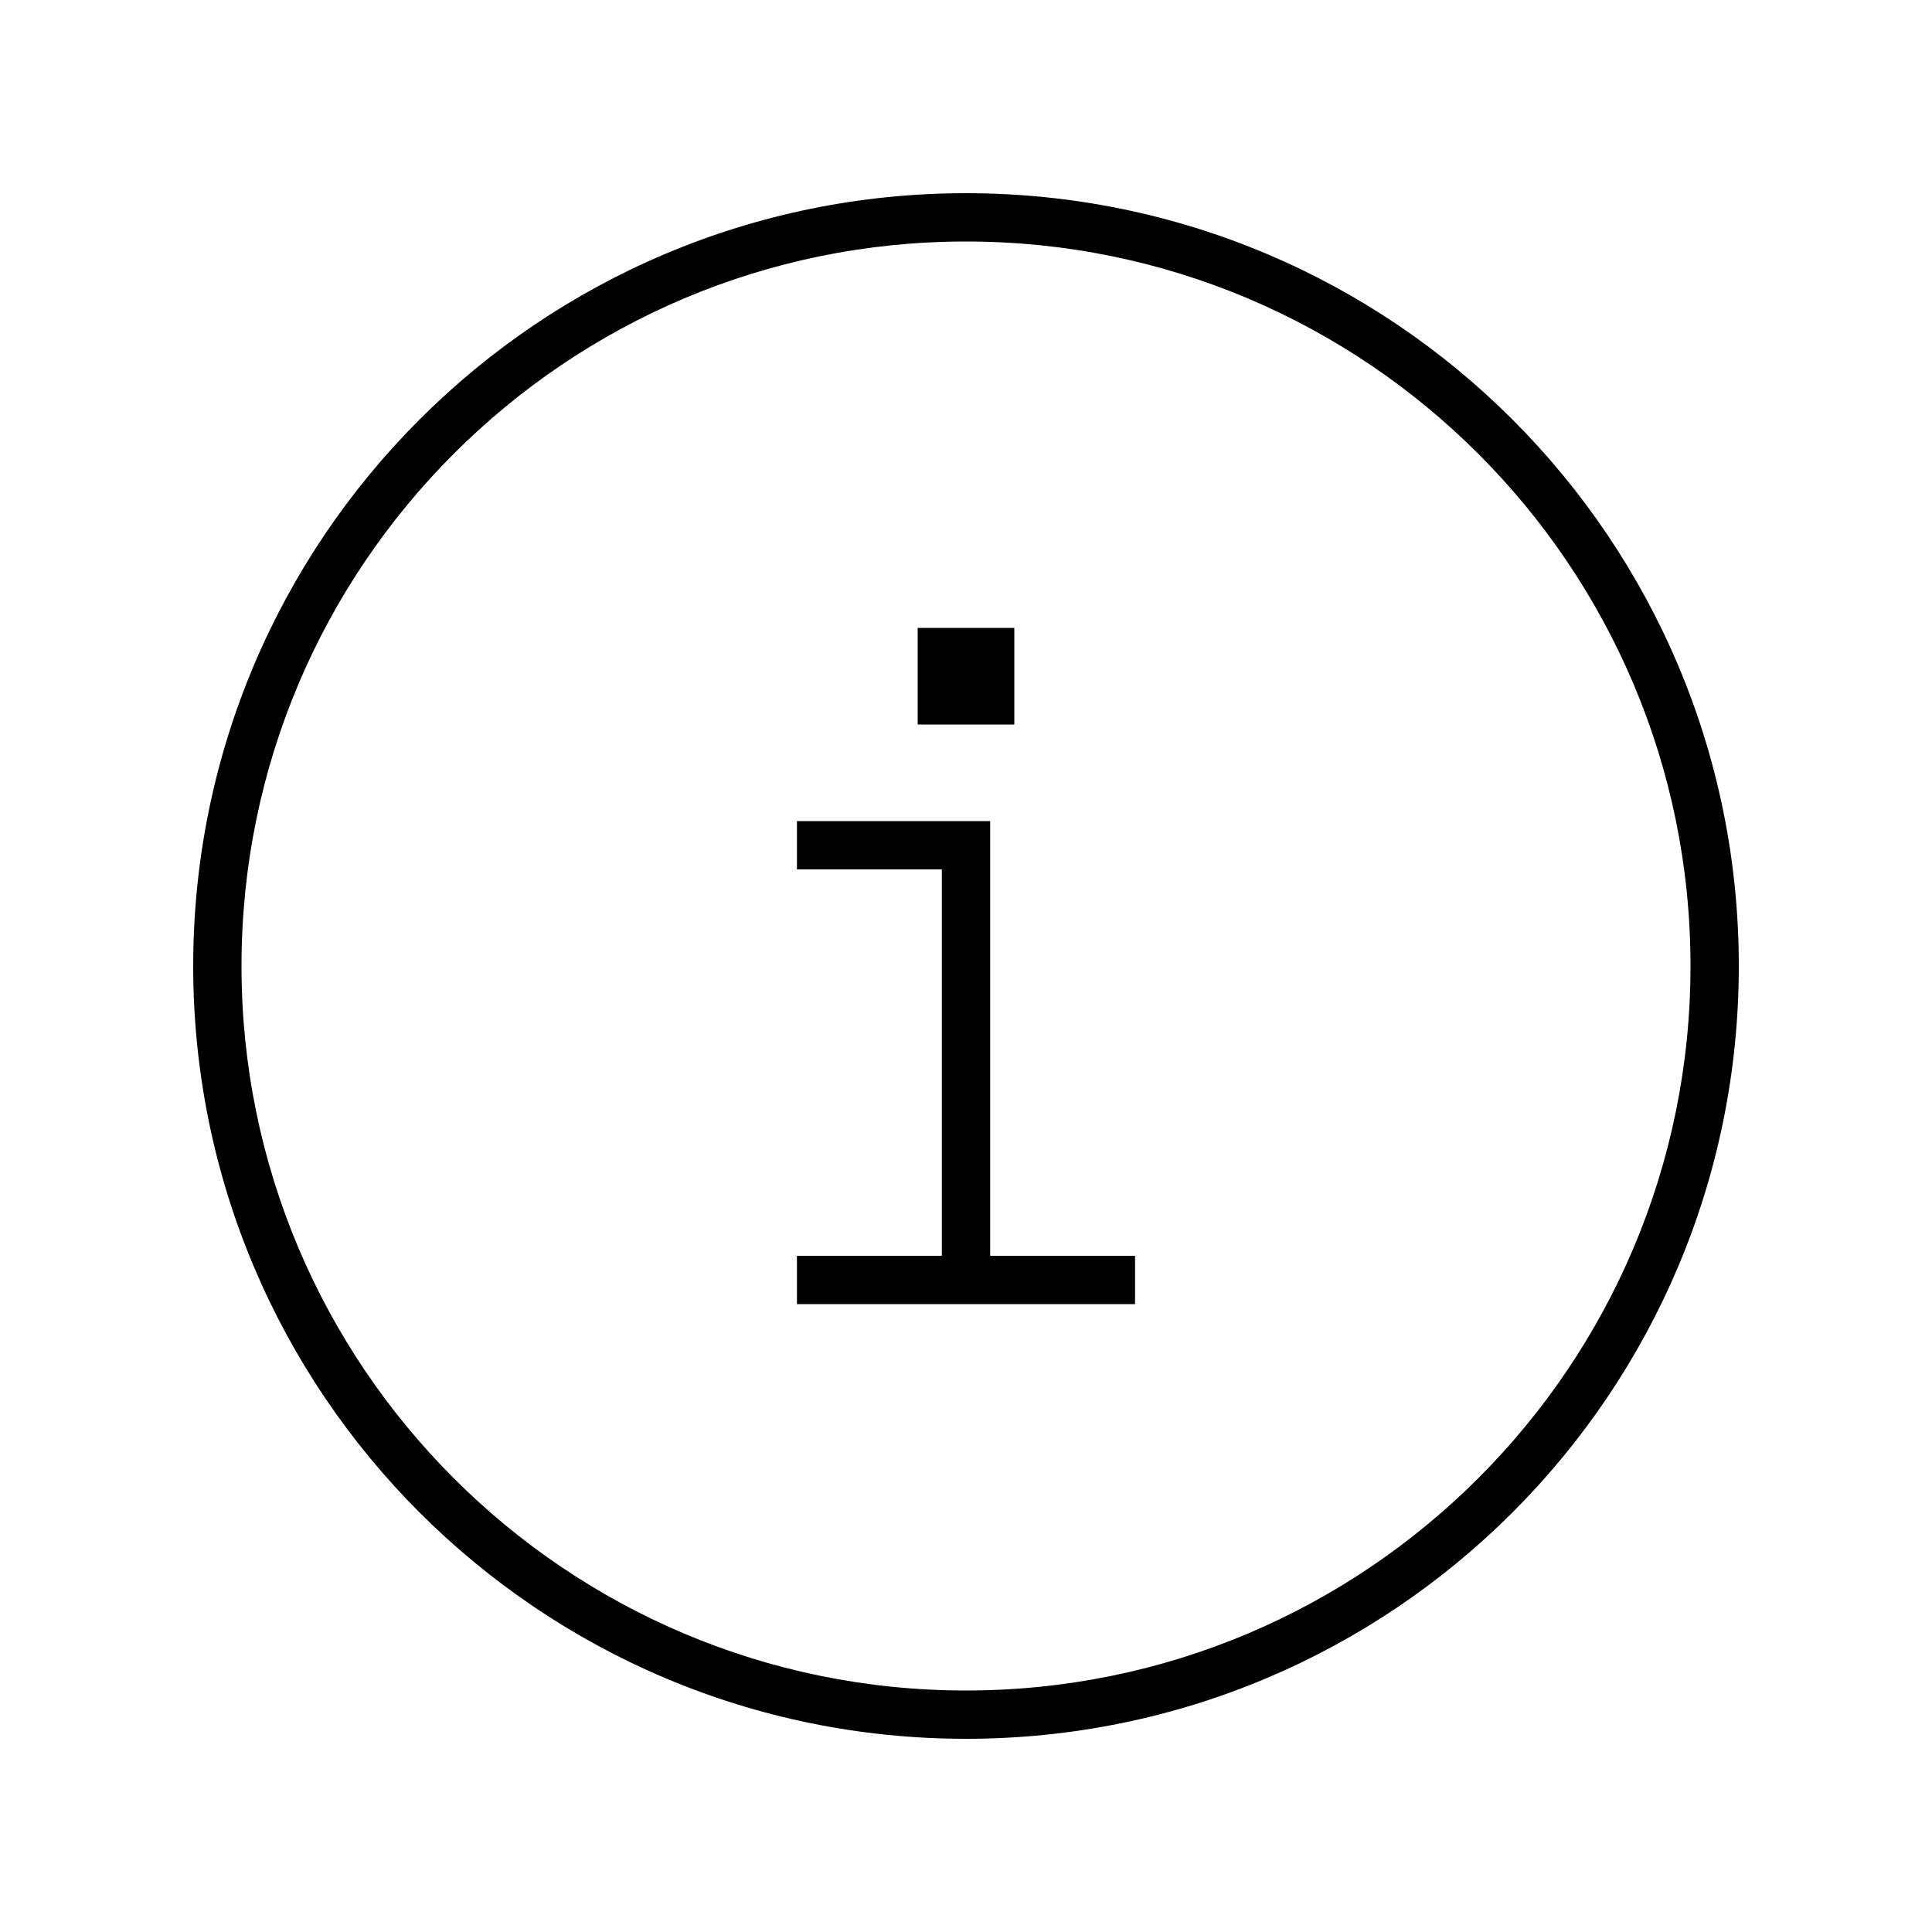
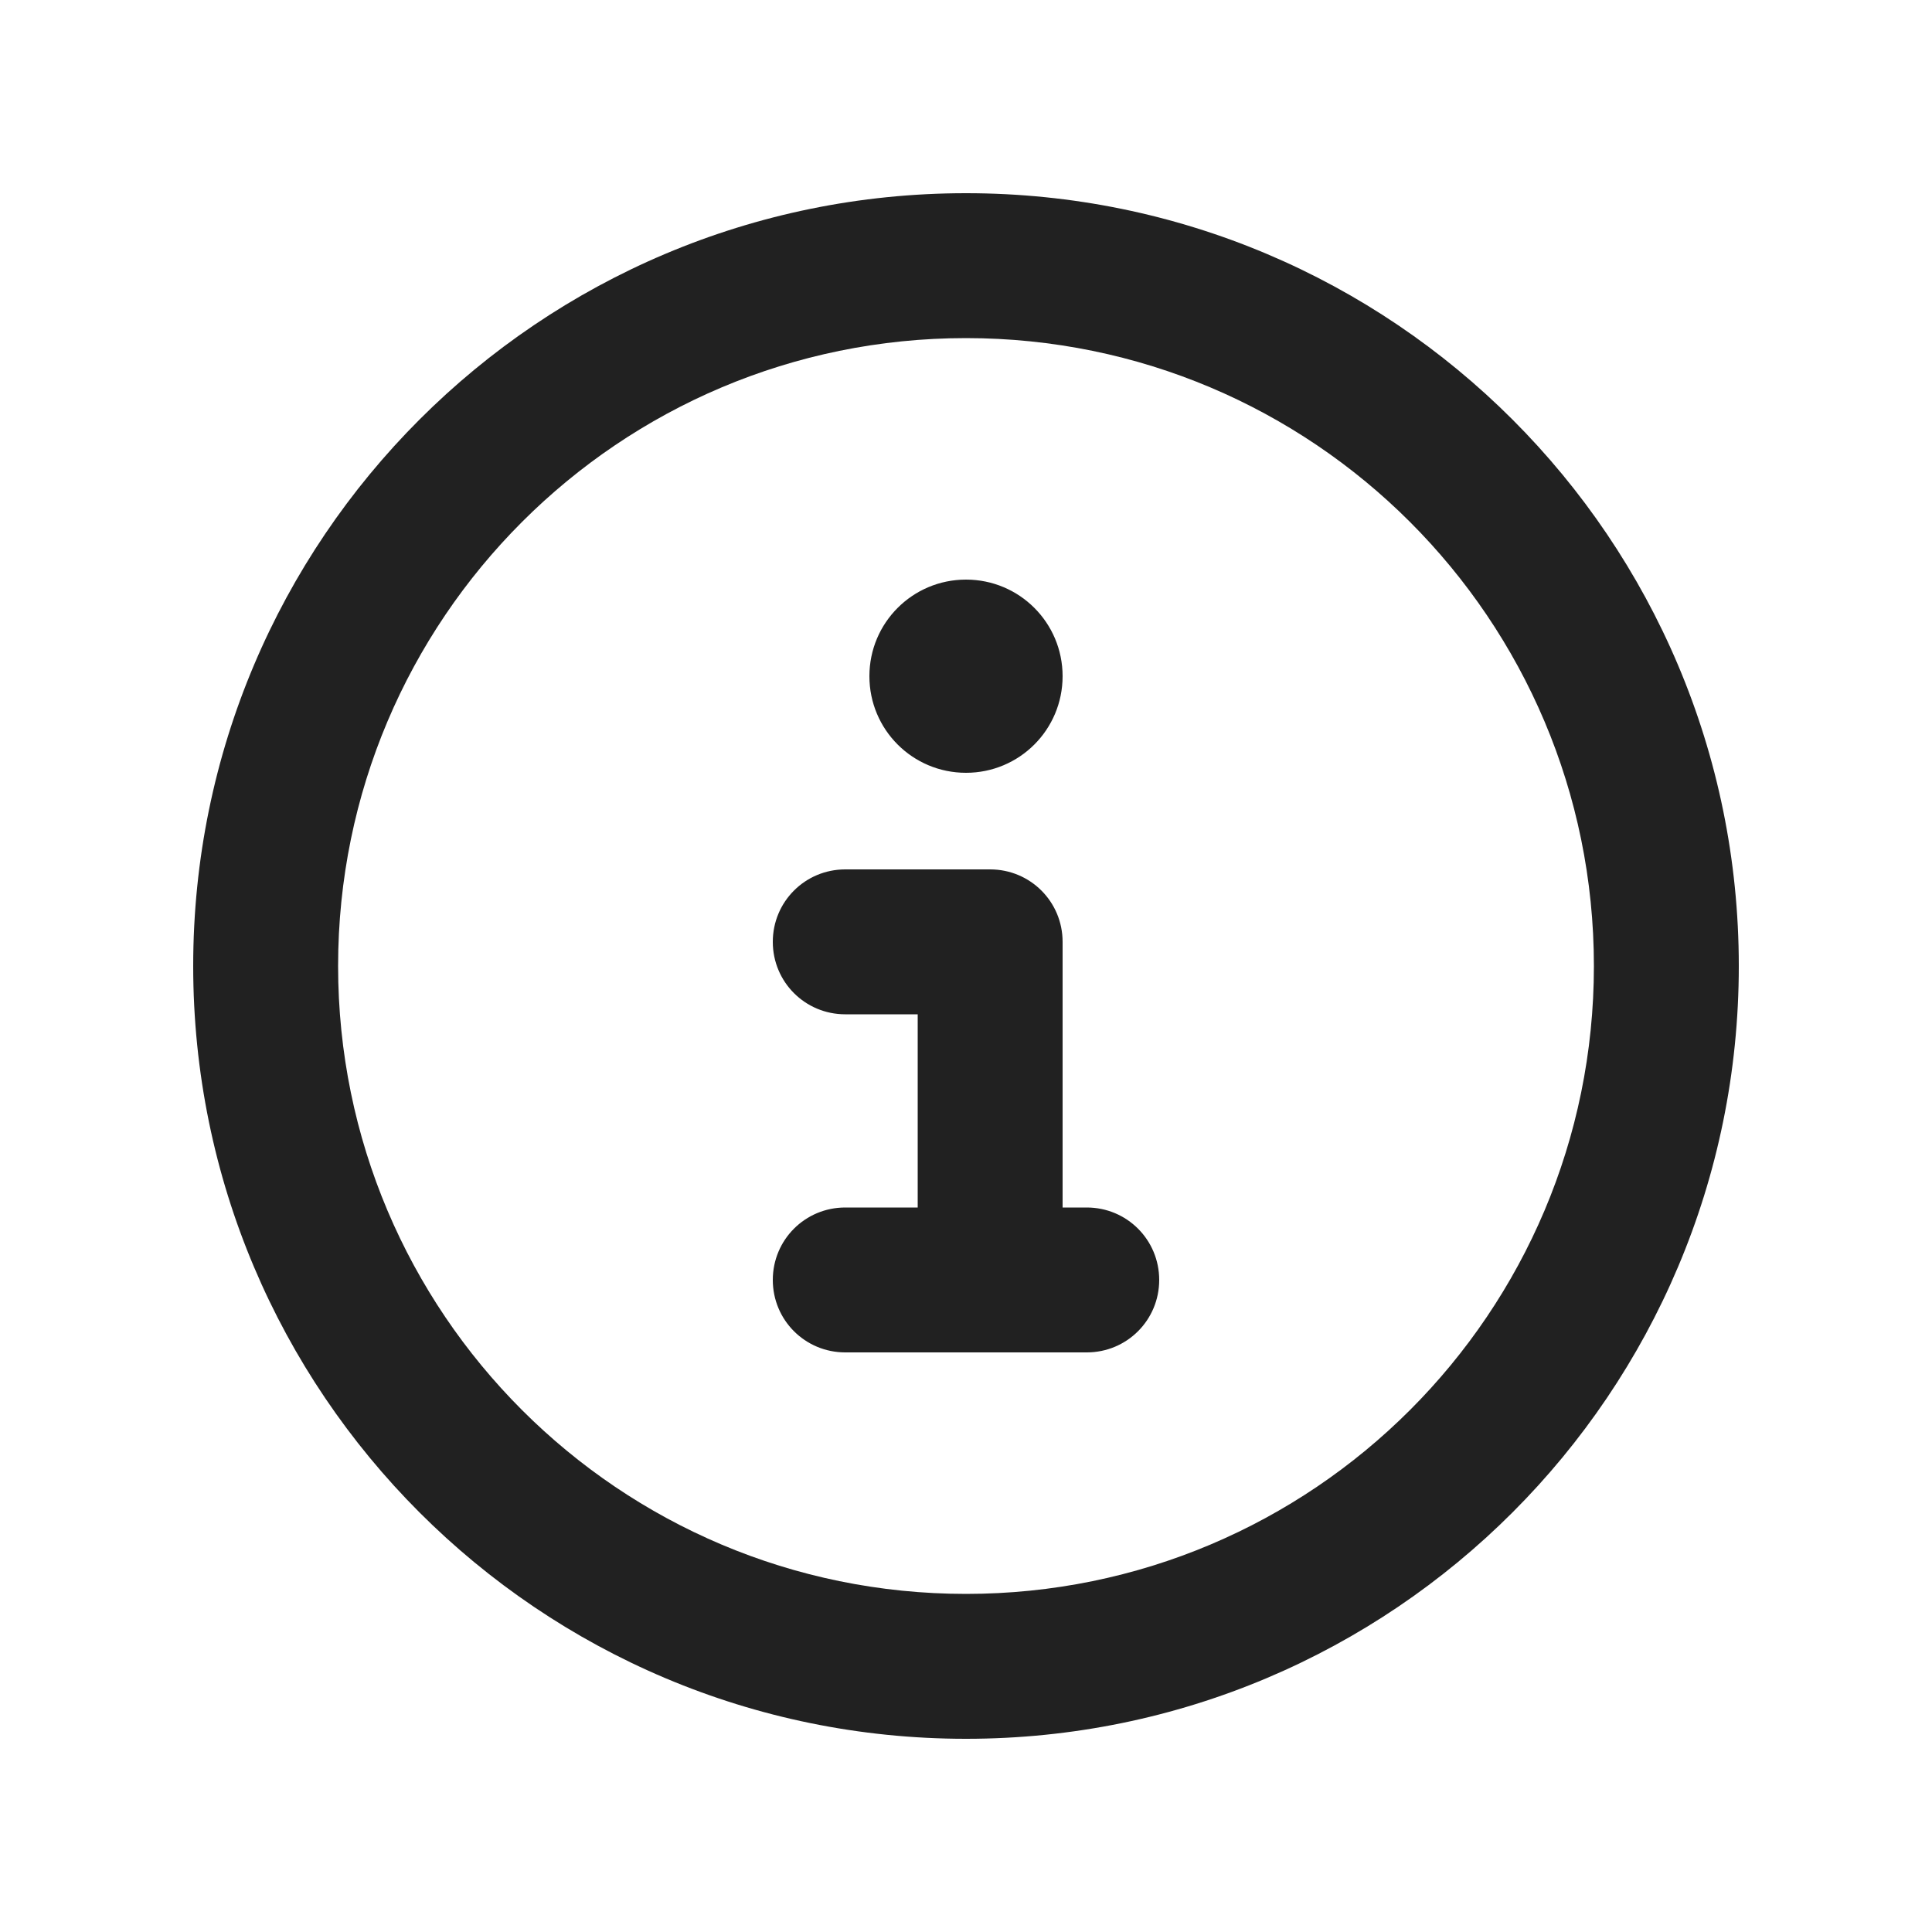
- <svg xmlns="http://www.w3.org/2000/svg" viewBox="0 0 640 640">
-   <path fill="currentColor" d="M320 80C452.5 80 560 187.5 560 320C560 452.5 452.5 560 320 560C187.5 560 80 452.5 80 320C80 187.5 187.5 80 320 80zM320 576C461.4 576 576 461.4 576 320C576 178.6 461.4 64 320 64C178.6 64 64 178.6 64 320C64 461.4 178.6 576 320 576zM272 416L264 416L264 432L376 432L376 416L328 416L328 272L264 272L264 288L312 288L312 416L272 416zM336 240L336 208L304 208L304 240L336 240z" />
+ <svg xmlns="http://www.w3.org/2000/svg" width="640" height="640" viewBox="0 0 640 640">
+   <g class="nc-icon-wrapper" fill="#212121">
+     <path fill="#212121" d="M320 112C434.9 112 528 205.1 528 320C528 434.9 434.9 528 320 528C205.1 528 112 434.9 112 320C112 205.1 205.1 112 320 112zM320 576C461.4 576 576 461.4 576 320C576 178.6 461.4 64 320 64C178.6 64 64 178.6 64 320C64 461.4 178.6 576 320 576zM280 400C266.7 400 256 410.7 256 424C256 437.3 266.7 448 280 448L360 448C373.3 448 384 437.3 384 424C384 410.7 373.3 400 360 400L352 400L352 312C352 298.7 341.3 288 328 288L280 288C266.7 288 256 298.7 256 312C256 325.3 266.7 336 280 336L304 336L304 400L280 400zM320 256C337.7 256 352 241.7 352 224C352 206.3 337.7 192 320 192C302.3 192 288 206.3 288 224C288 241.7 302.3 256 320 256z" />
+   </g>
</svg>
